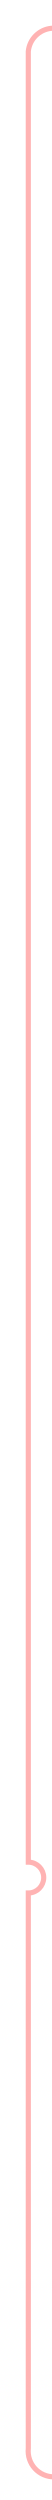
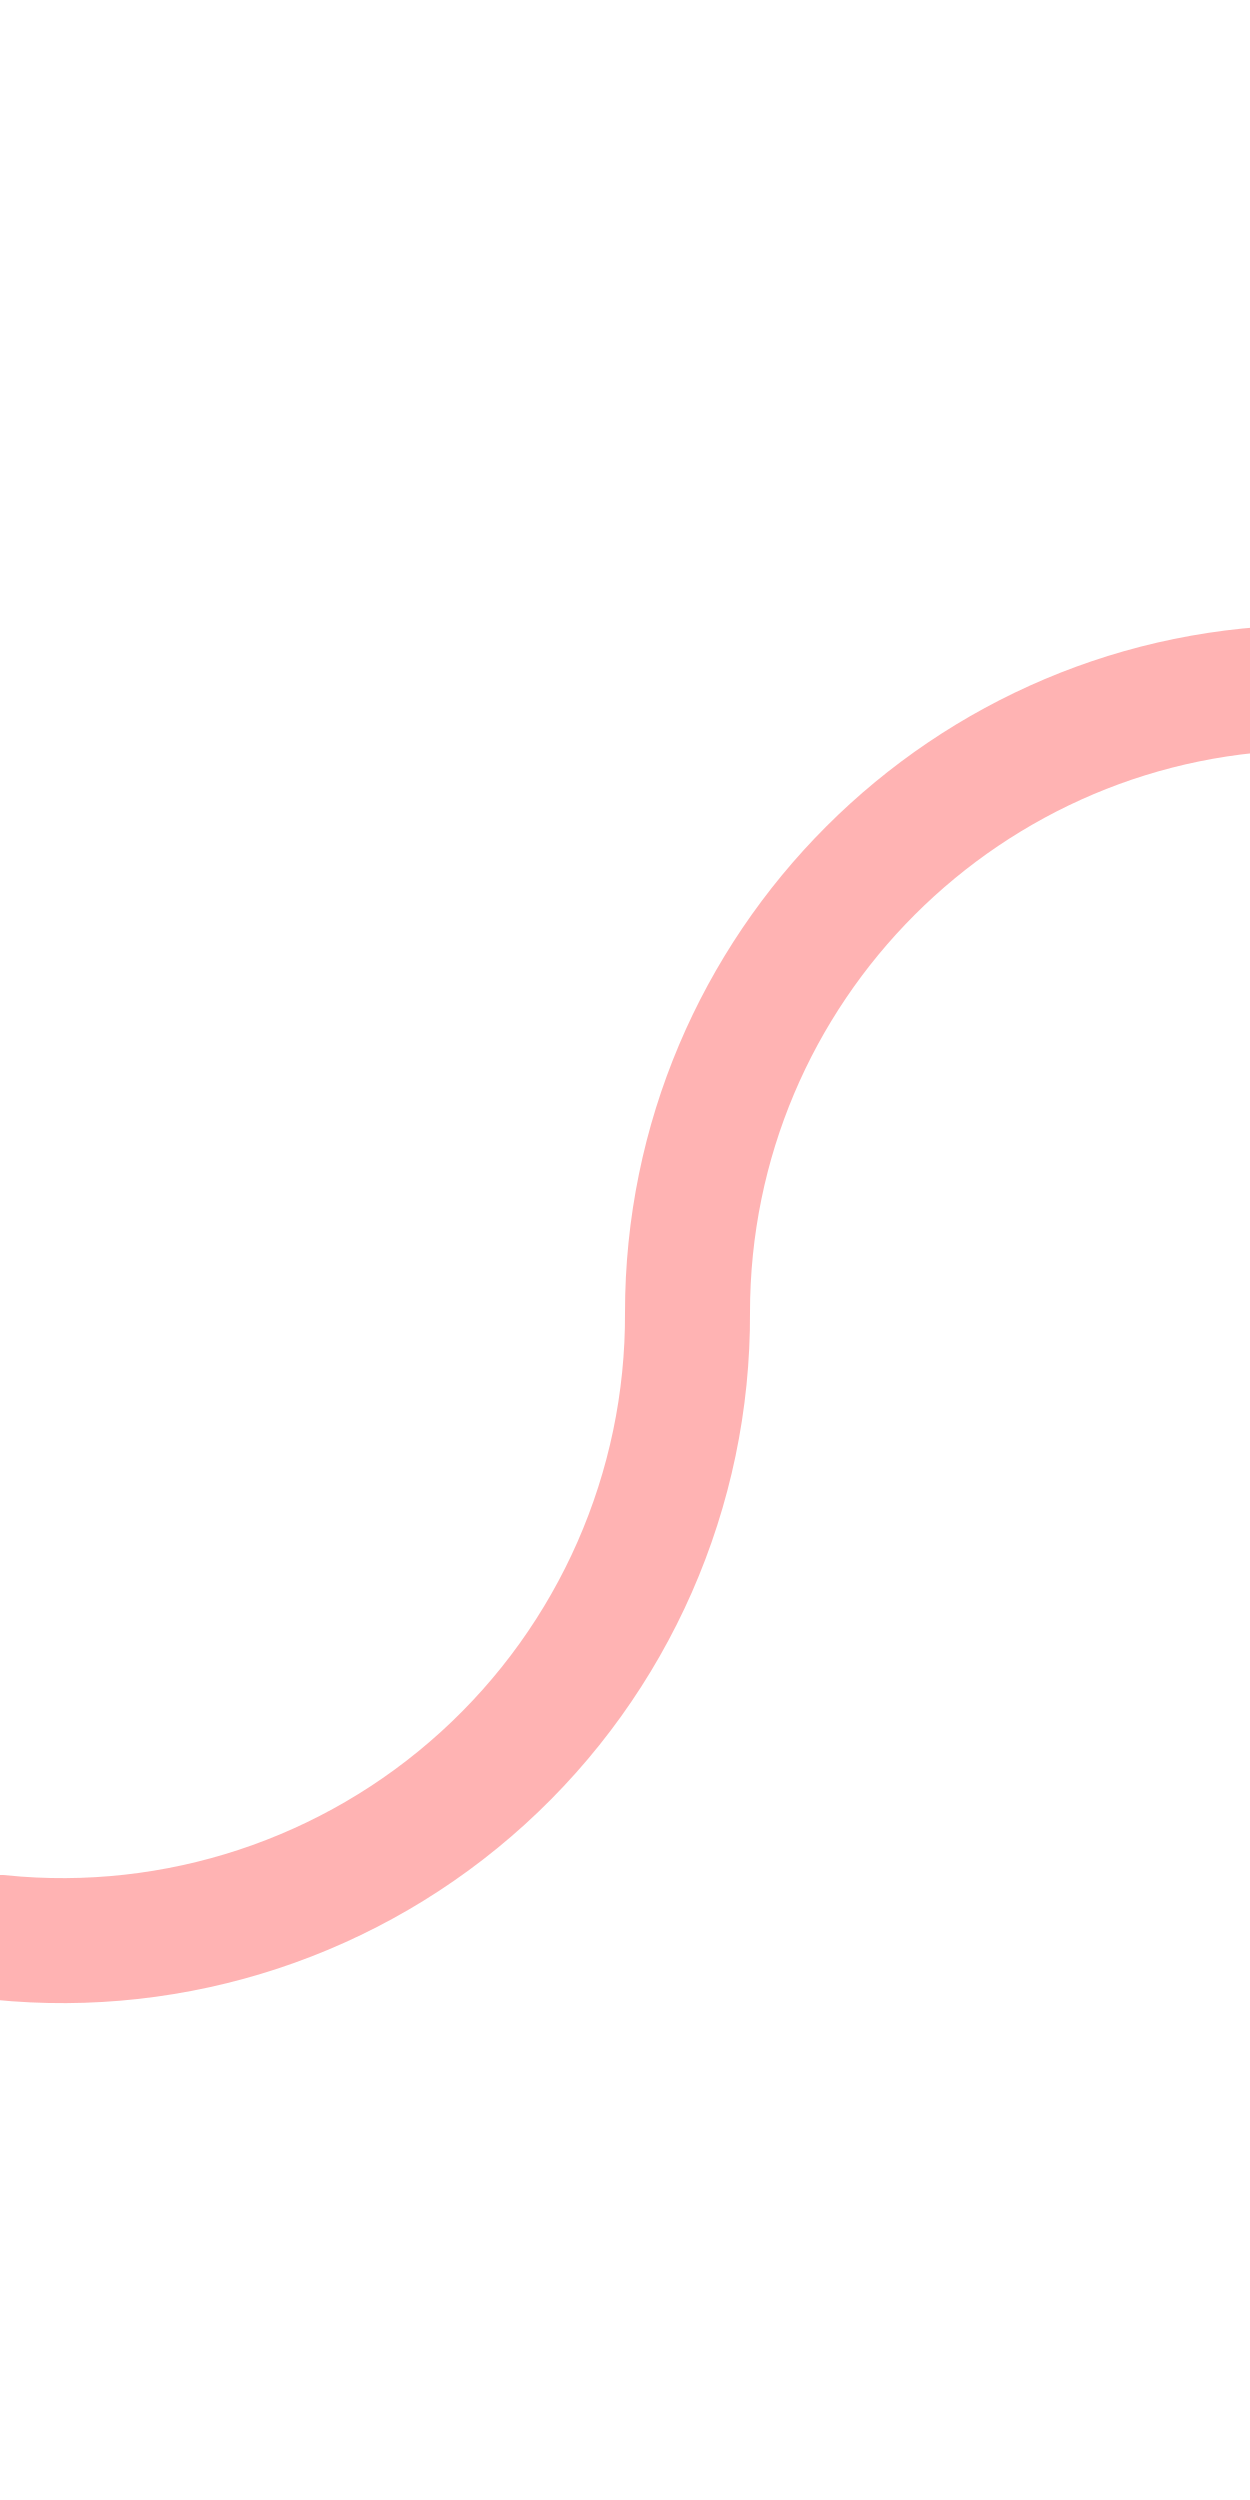
- <svg xmlns="http://www.w3.org/2000/svg" version="1.1" width="10px" height="486px" preserveAspectRatio="xMidYMin meet" viewBox="646 107  8 486">
-   <path d="M 1110 112.5  L 655 112.5  A 5 5 0 0 0 650.5 117 L 650.5 469  A 3 3 0 0 1 653.5 472 A 3 3 0 0 1 650.5 475 L 650.5 583  A 5 5 0 0 0 655.5 588.5 L 669 588.5  " stroke-width="1" stroke="#ff0000" fill="none" stroke-opacity="0.298" />
-   <path d="M 668 583  L 668 594  L 669 594  L 669 583  L 668 583  Z " fill-rule="nonzero" fill="#ff0000" stroke="none" fill-opacity="0.298" />
+ <svg xmlns="http://www.w3.org/2000/svg" version="1.1" width="10px" height="20px" preserveAspectRatio="xMidYMin meet" viewBox="196 677  8 20">
+   <path d="M 148 692.5  L 195 692.5  A 5 5 0 0 0 200.5 687.5 A 5 5 0 0 1 205.5 682.5 L 217 682.5  " stroke-width="1" stroke="#ff0000" fill="none" stroke-opacity="0.298" />
+   <path d="M 216 677  L 216 688  L 217 688  L 217 677  L 216 677  Z " fill-rule="nonzero" fill="#ff0000" stroke="none" fill-opacity="0.298" />
</svg>
